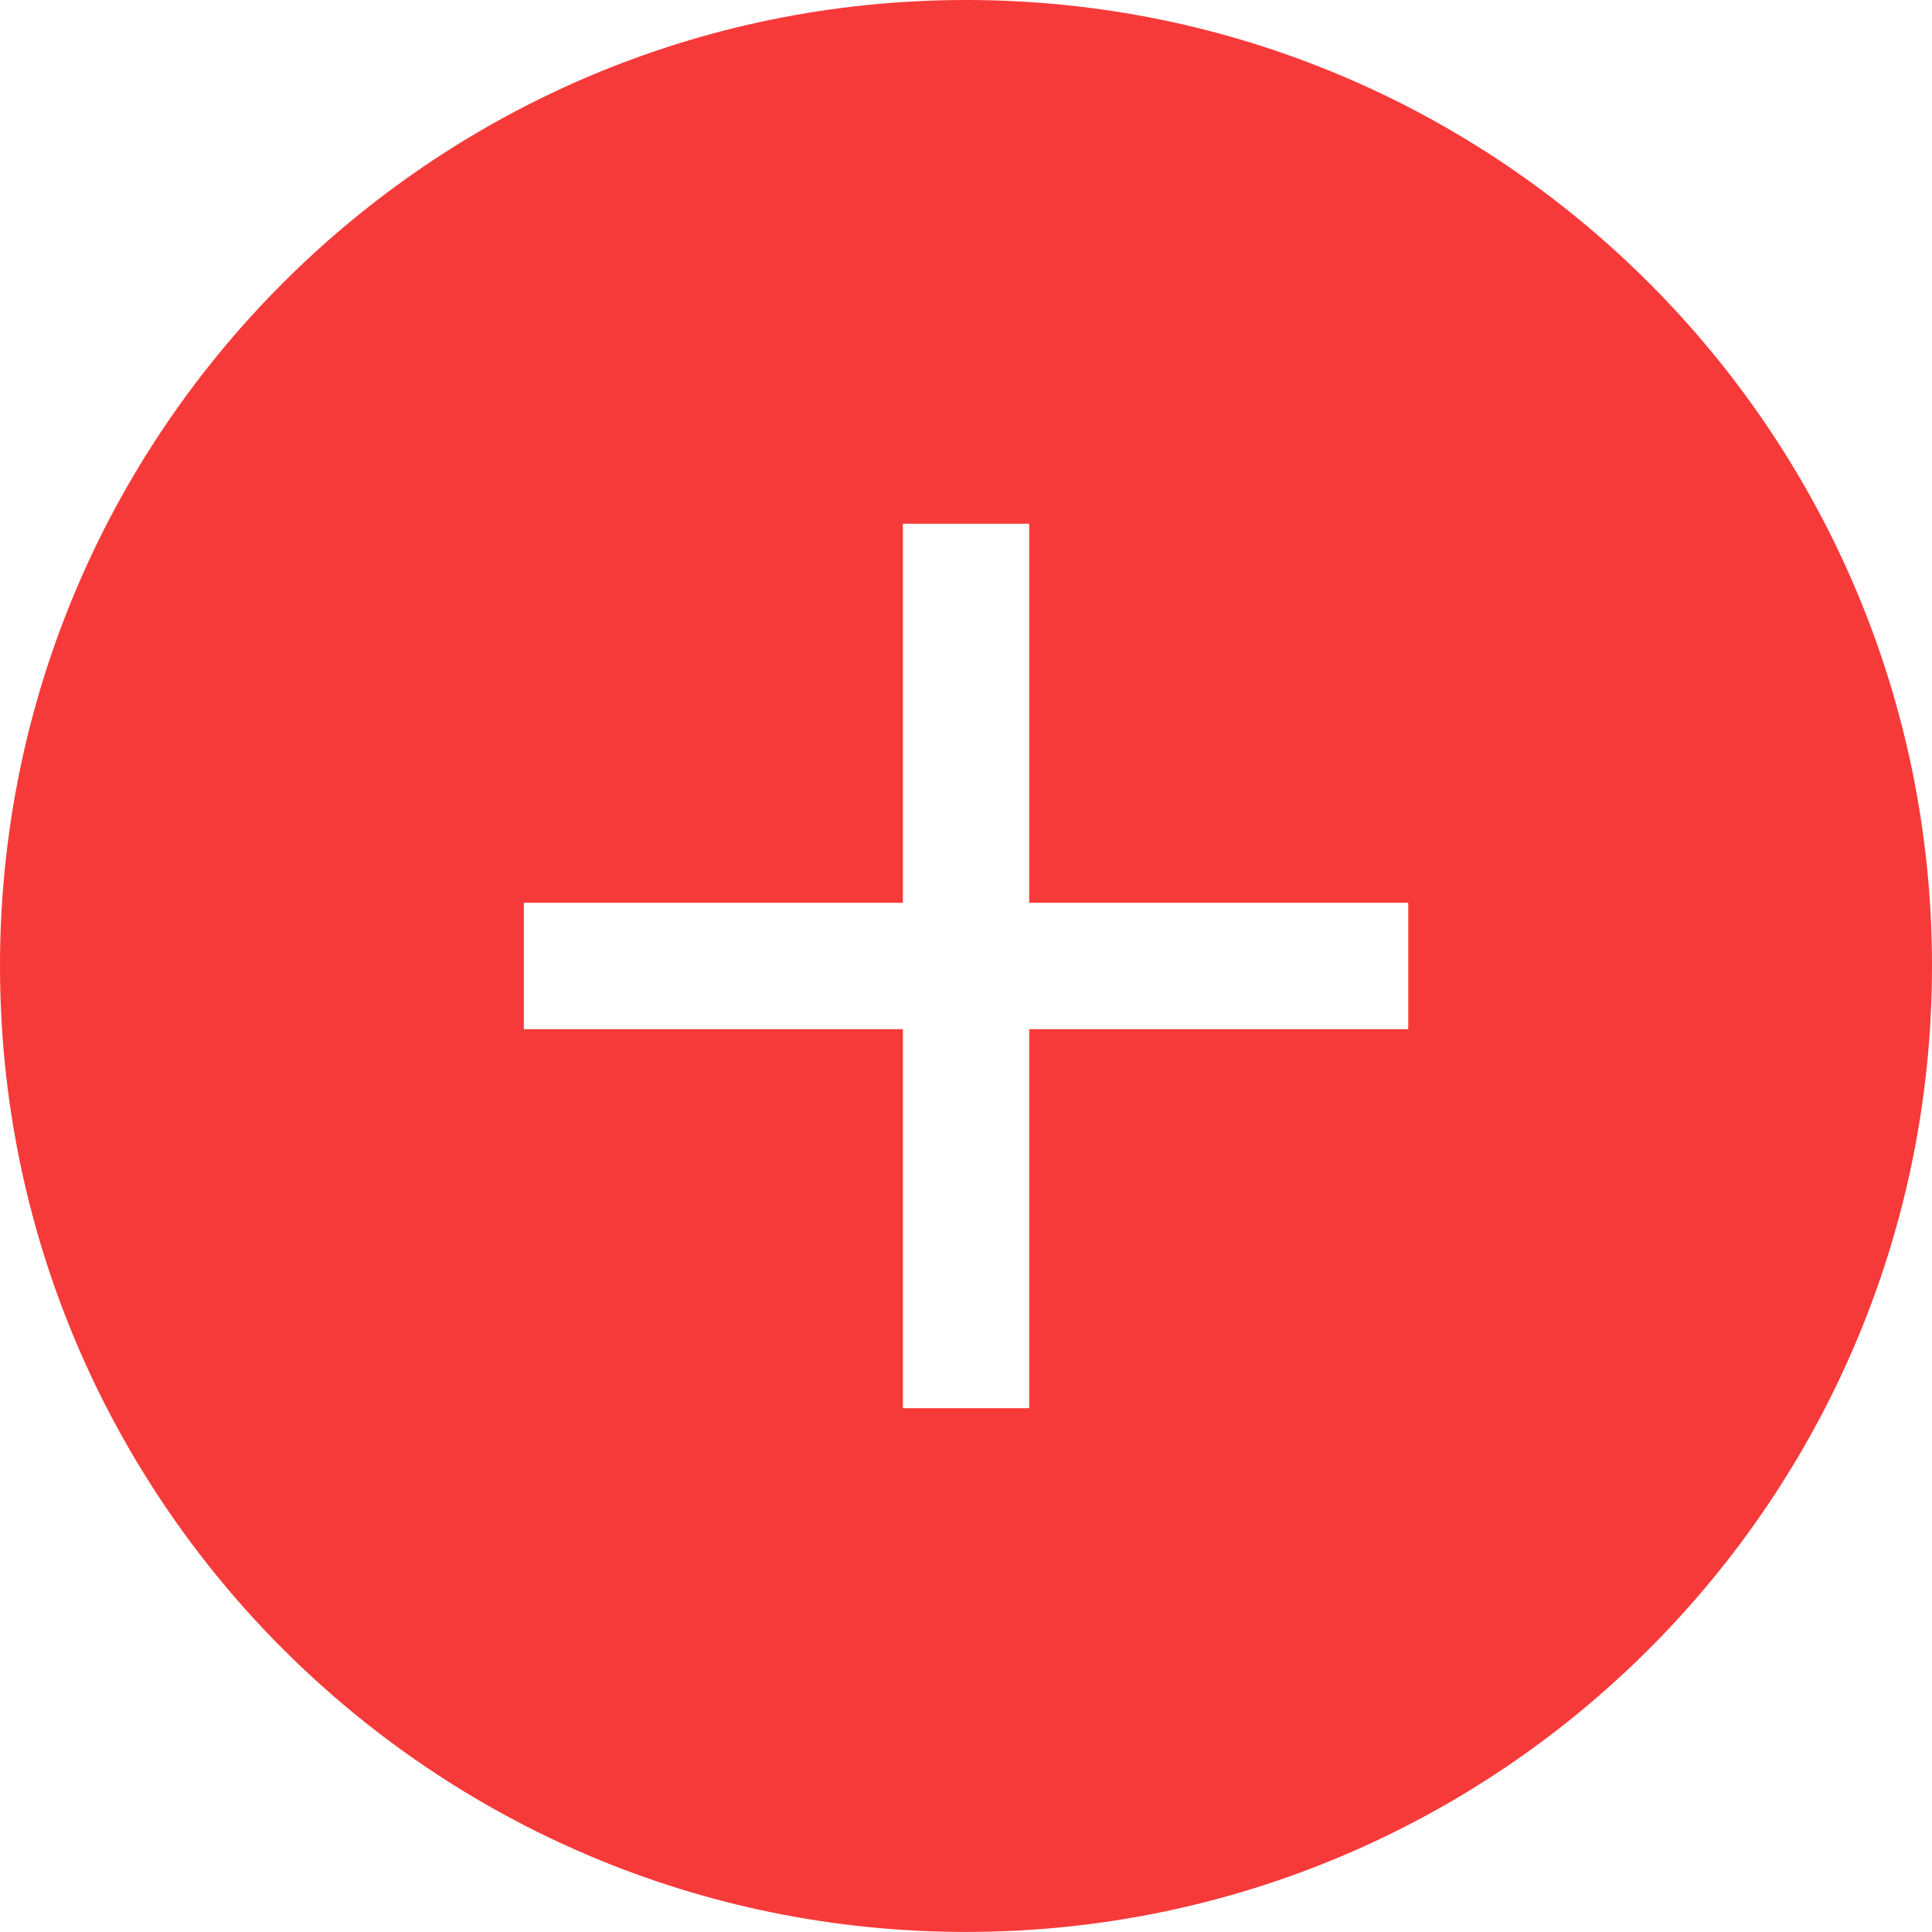
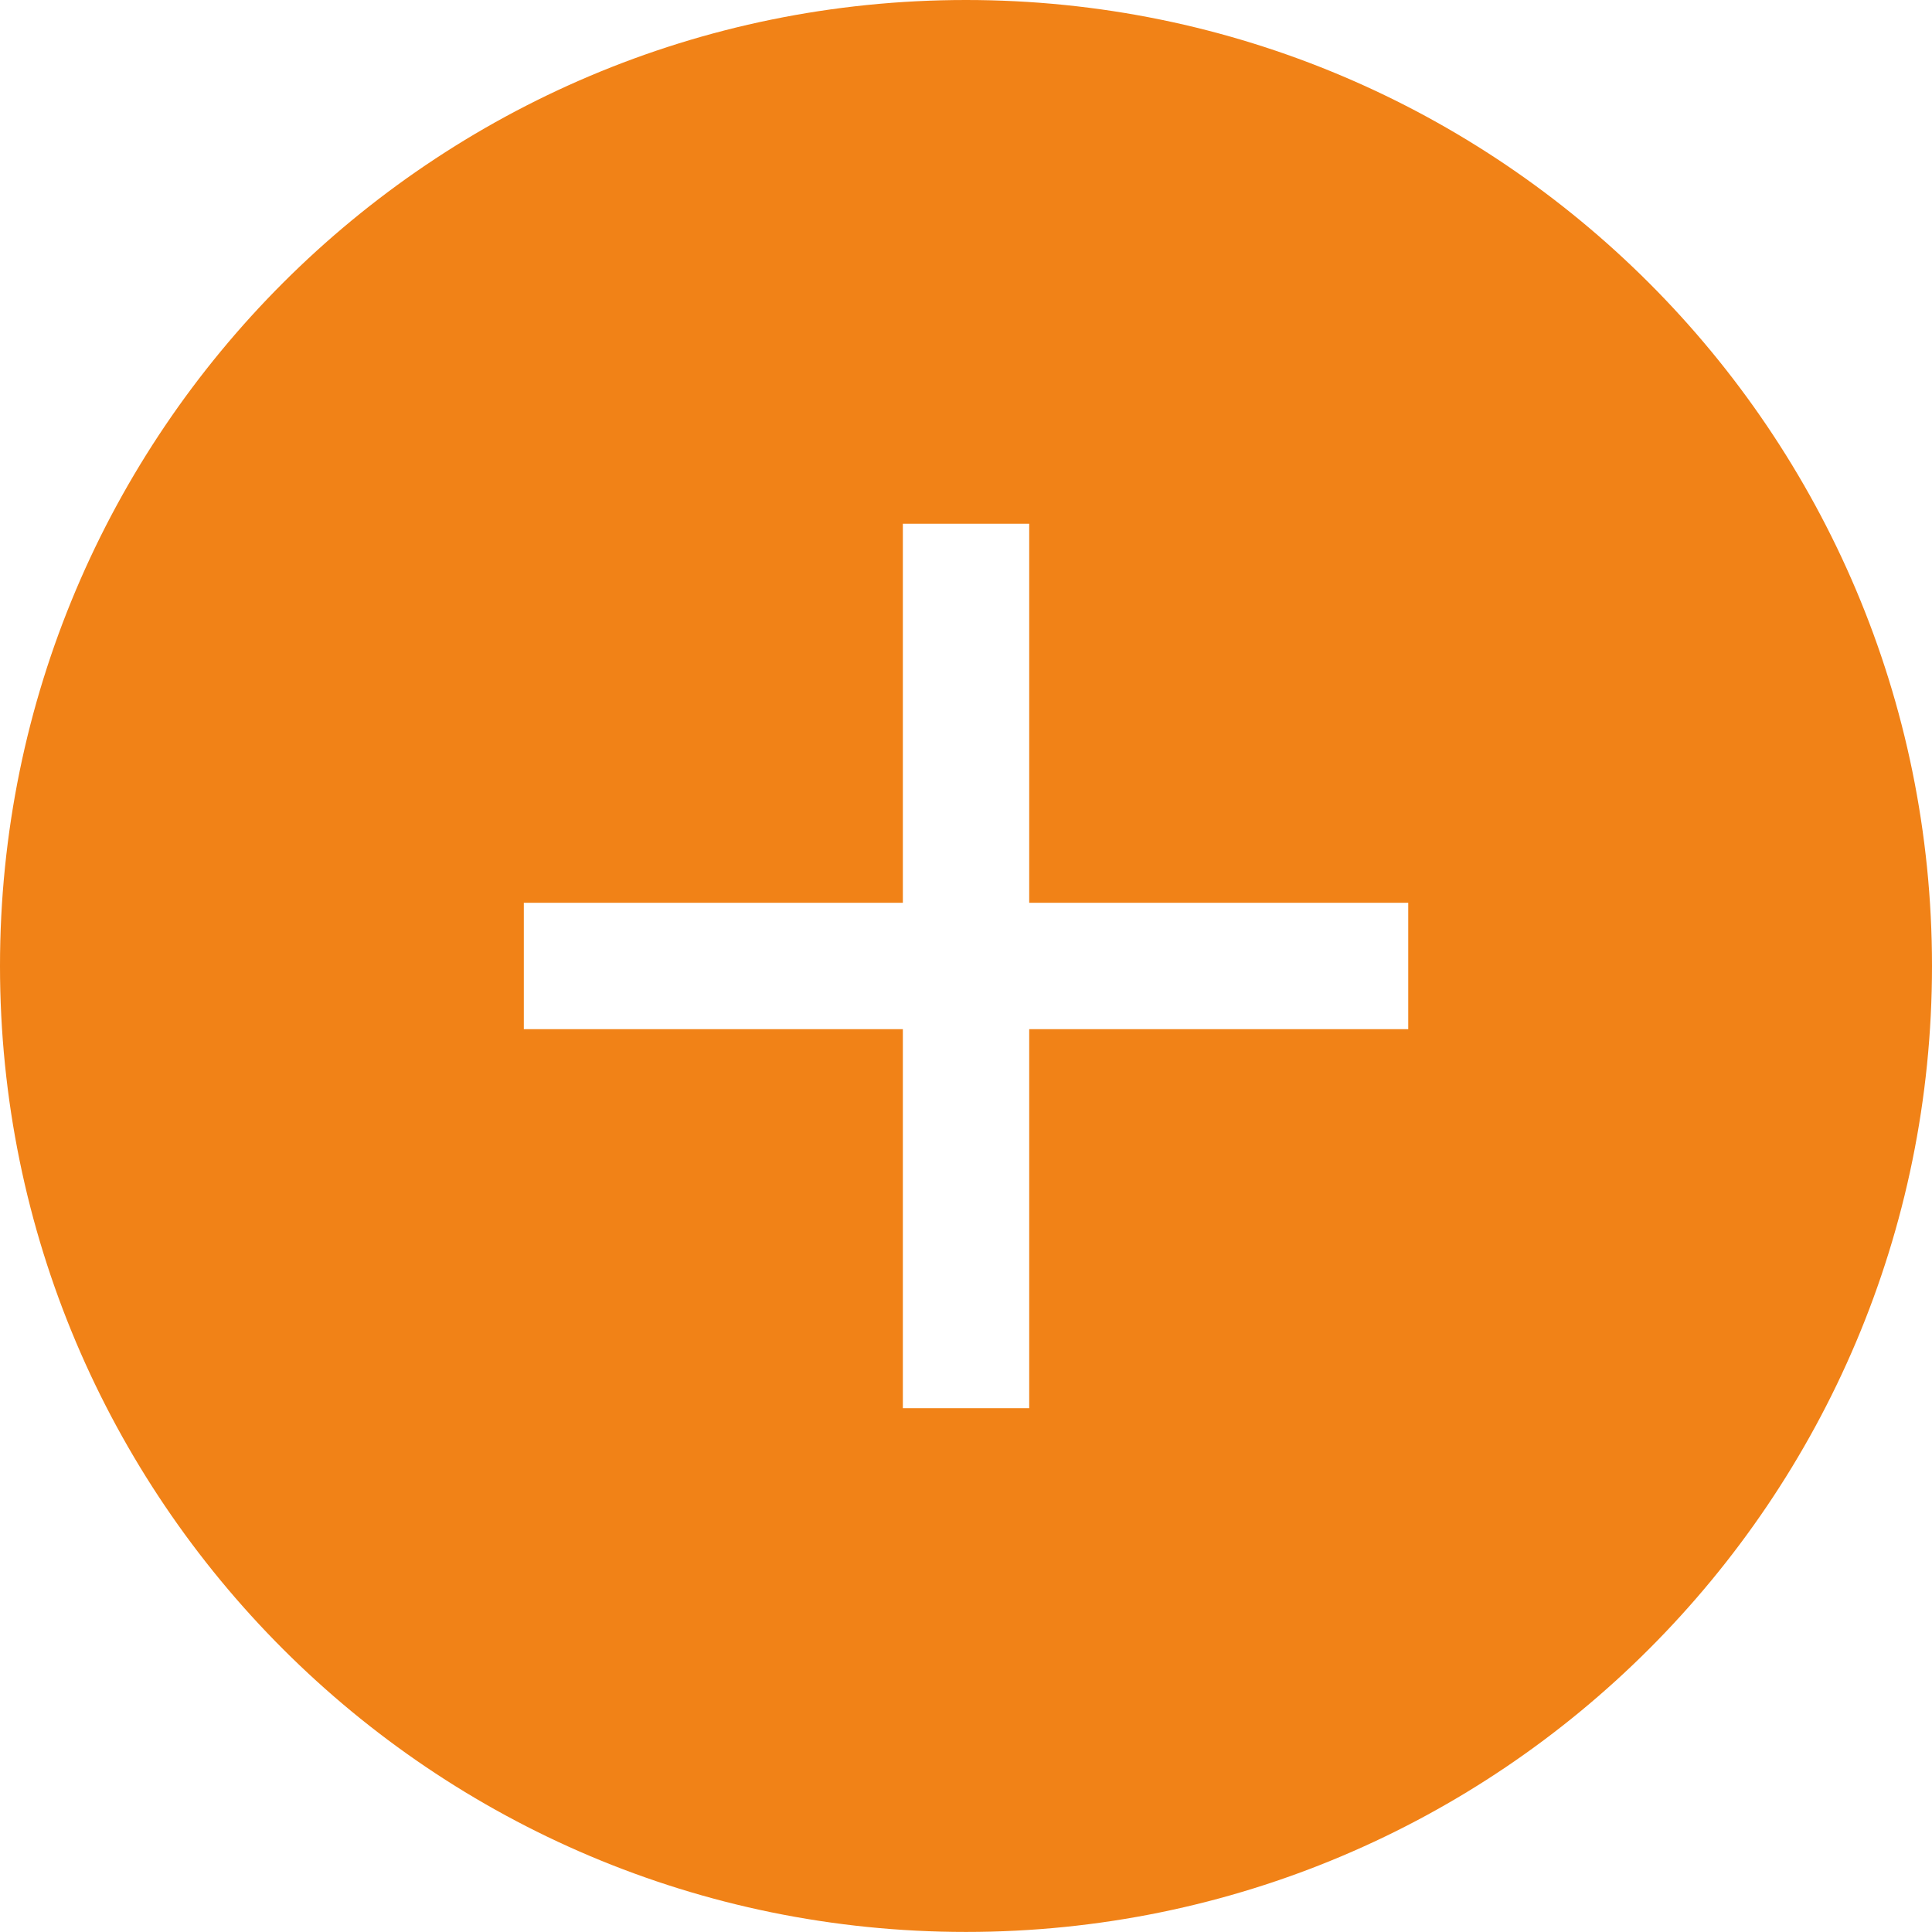
<svg xmlns="http://www.w3.org/2000/svg" version="1.0" id="Слой_1" x="0px" y="0px" width="30.583px" height="30.582px" viewBox="0 0 30.583 30.582" enable-background="new 0 0 30.583 30.582" xml:space="preserve">
-   <path fill="#F63A39" d="M15.291,0C6.846,0,0,6.847,0,15.291c0,8.445,6.846,15.291,15.291,15.291s15.292-6.846,15.292-15.291  C30.583,6.847,23.736,0,15.291,0z M22.292,16.291h-6v6h-2v-6h-6v-2h6v-6h2v6h6V16.291z" />
+   <path fill="#f18217" d="M15.291,0C6.846,0,0,6.847,0,15.291c0,8.445,6.846,15.291,15.291,15.291s15.292-6.846,15.292-15.291  C30.583,6.847,23.736,0,15.291,0z M22.292,16.291h-6v6h-2v-6h-6v-2h6v-6h2v6h6V16.291z" />
</svg>
